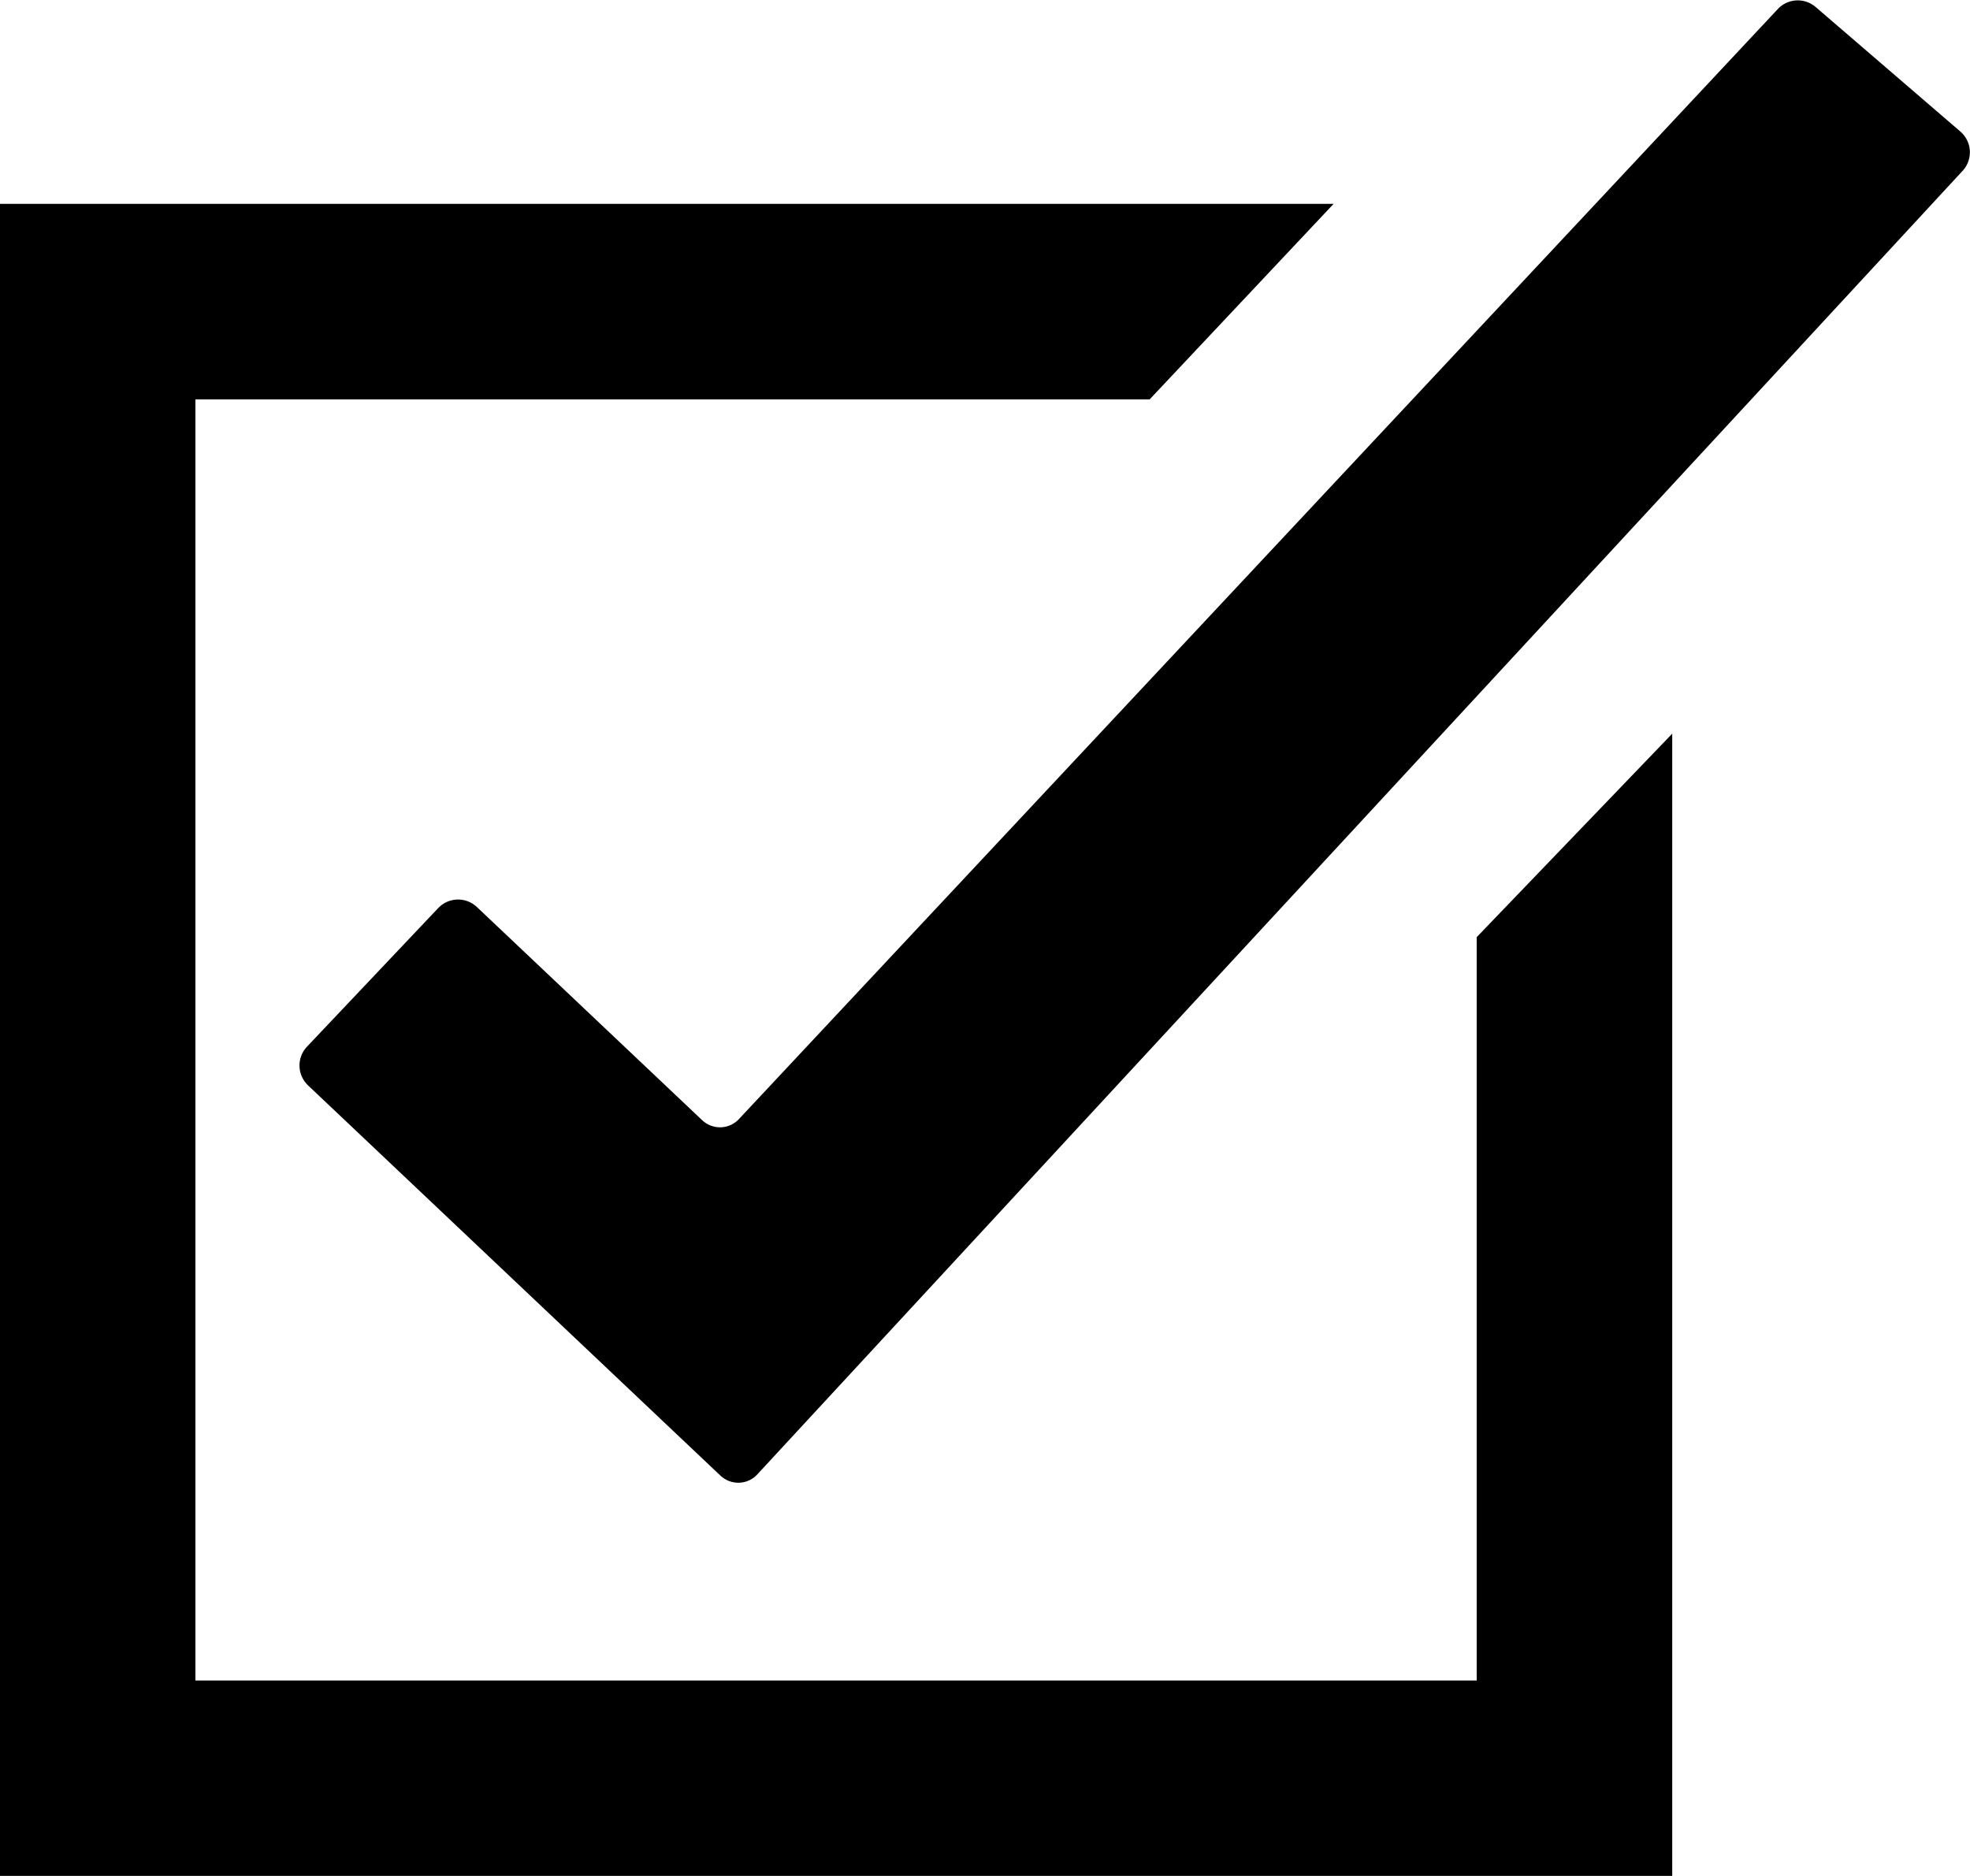
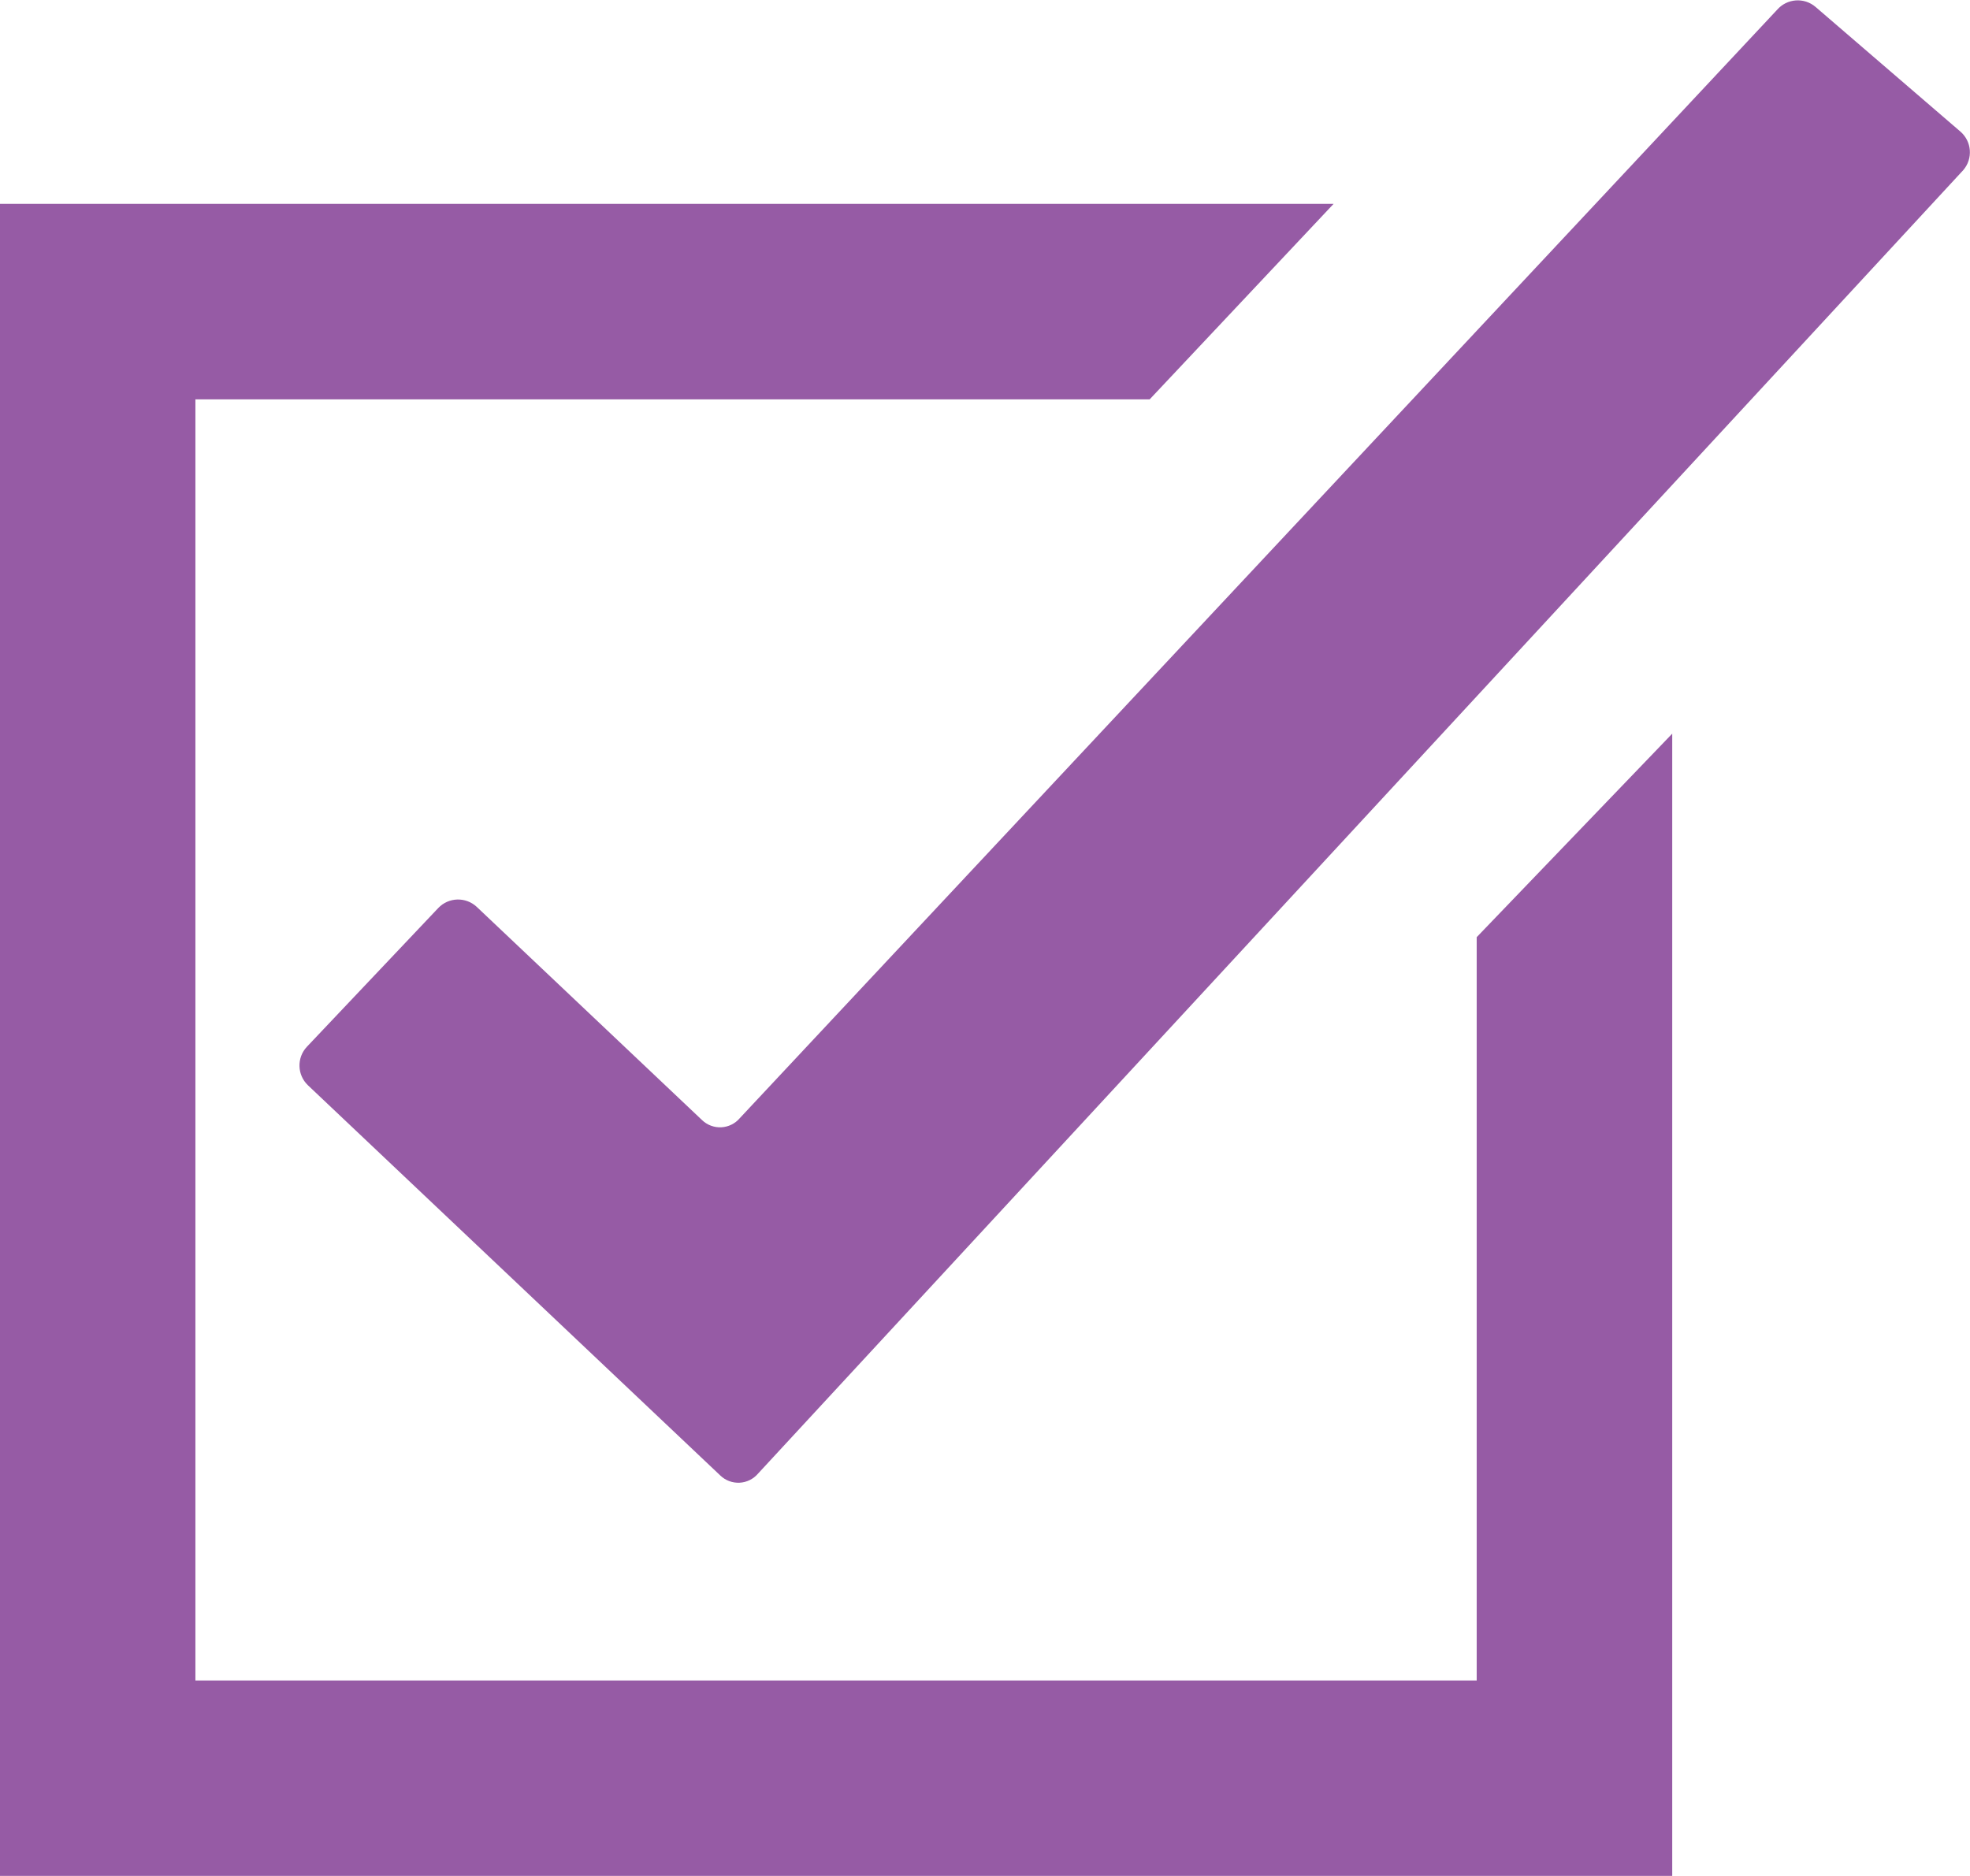
- <svg xmlns="http://www.w3.org/2000/svg" width="16.493" height="15.707" viewBox="0 0 16.493 15.707">
+ <svg xmlns="http://www.w3.org/2000/svg" width="16.493" height="15.707" viewBox="0 0 16.493 15.707" fill="#965BA5">
  <g transform="translate(-806 -670.292)">
    <path d="M14,16.683H0v-14H11.165L9.625,4.32H1.636V15.047H12.363V8.823L14,7.119v9.563Z" transform="translate(806 669.316)" />
    <path d="M3.839,22.574a.217.217,0,0,1-.315.016L.071,19.322A.229.229,0,0,1,.062,19l1.1-1.162a.229.229,0,0,1,.323-.009l1.886,1.785a.217.217,0,0,0,.315-.016l8.685-9.281a.229.229,0,0,1,.322-.024l1.213,1.044a.229.229,0,0,1,.024.322Z" transform="translate(808.507 660.057)" />
  </g>
</svg>
